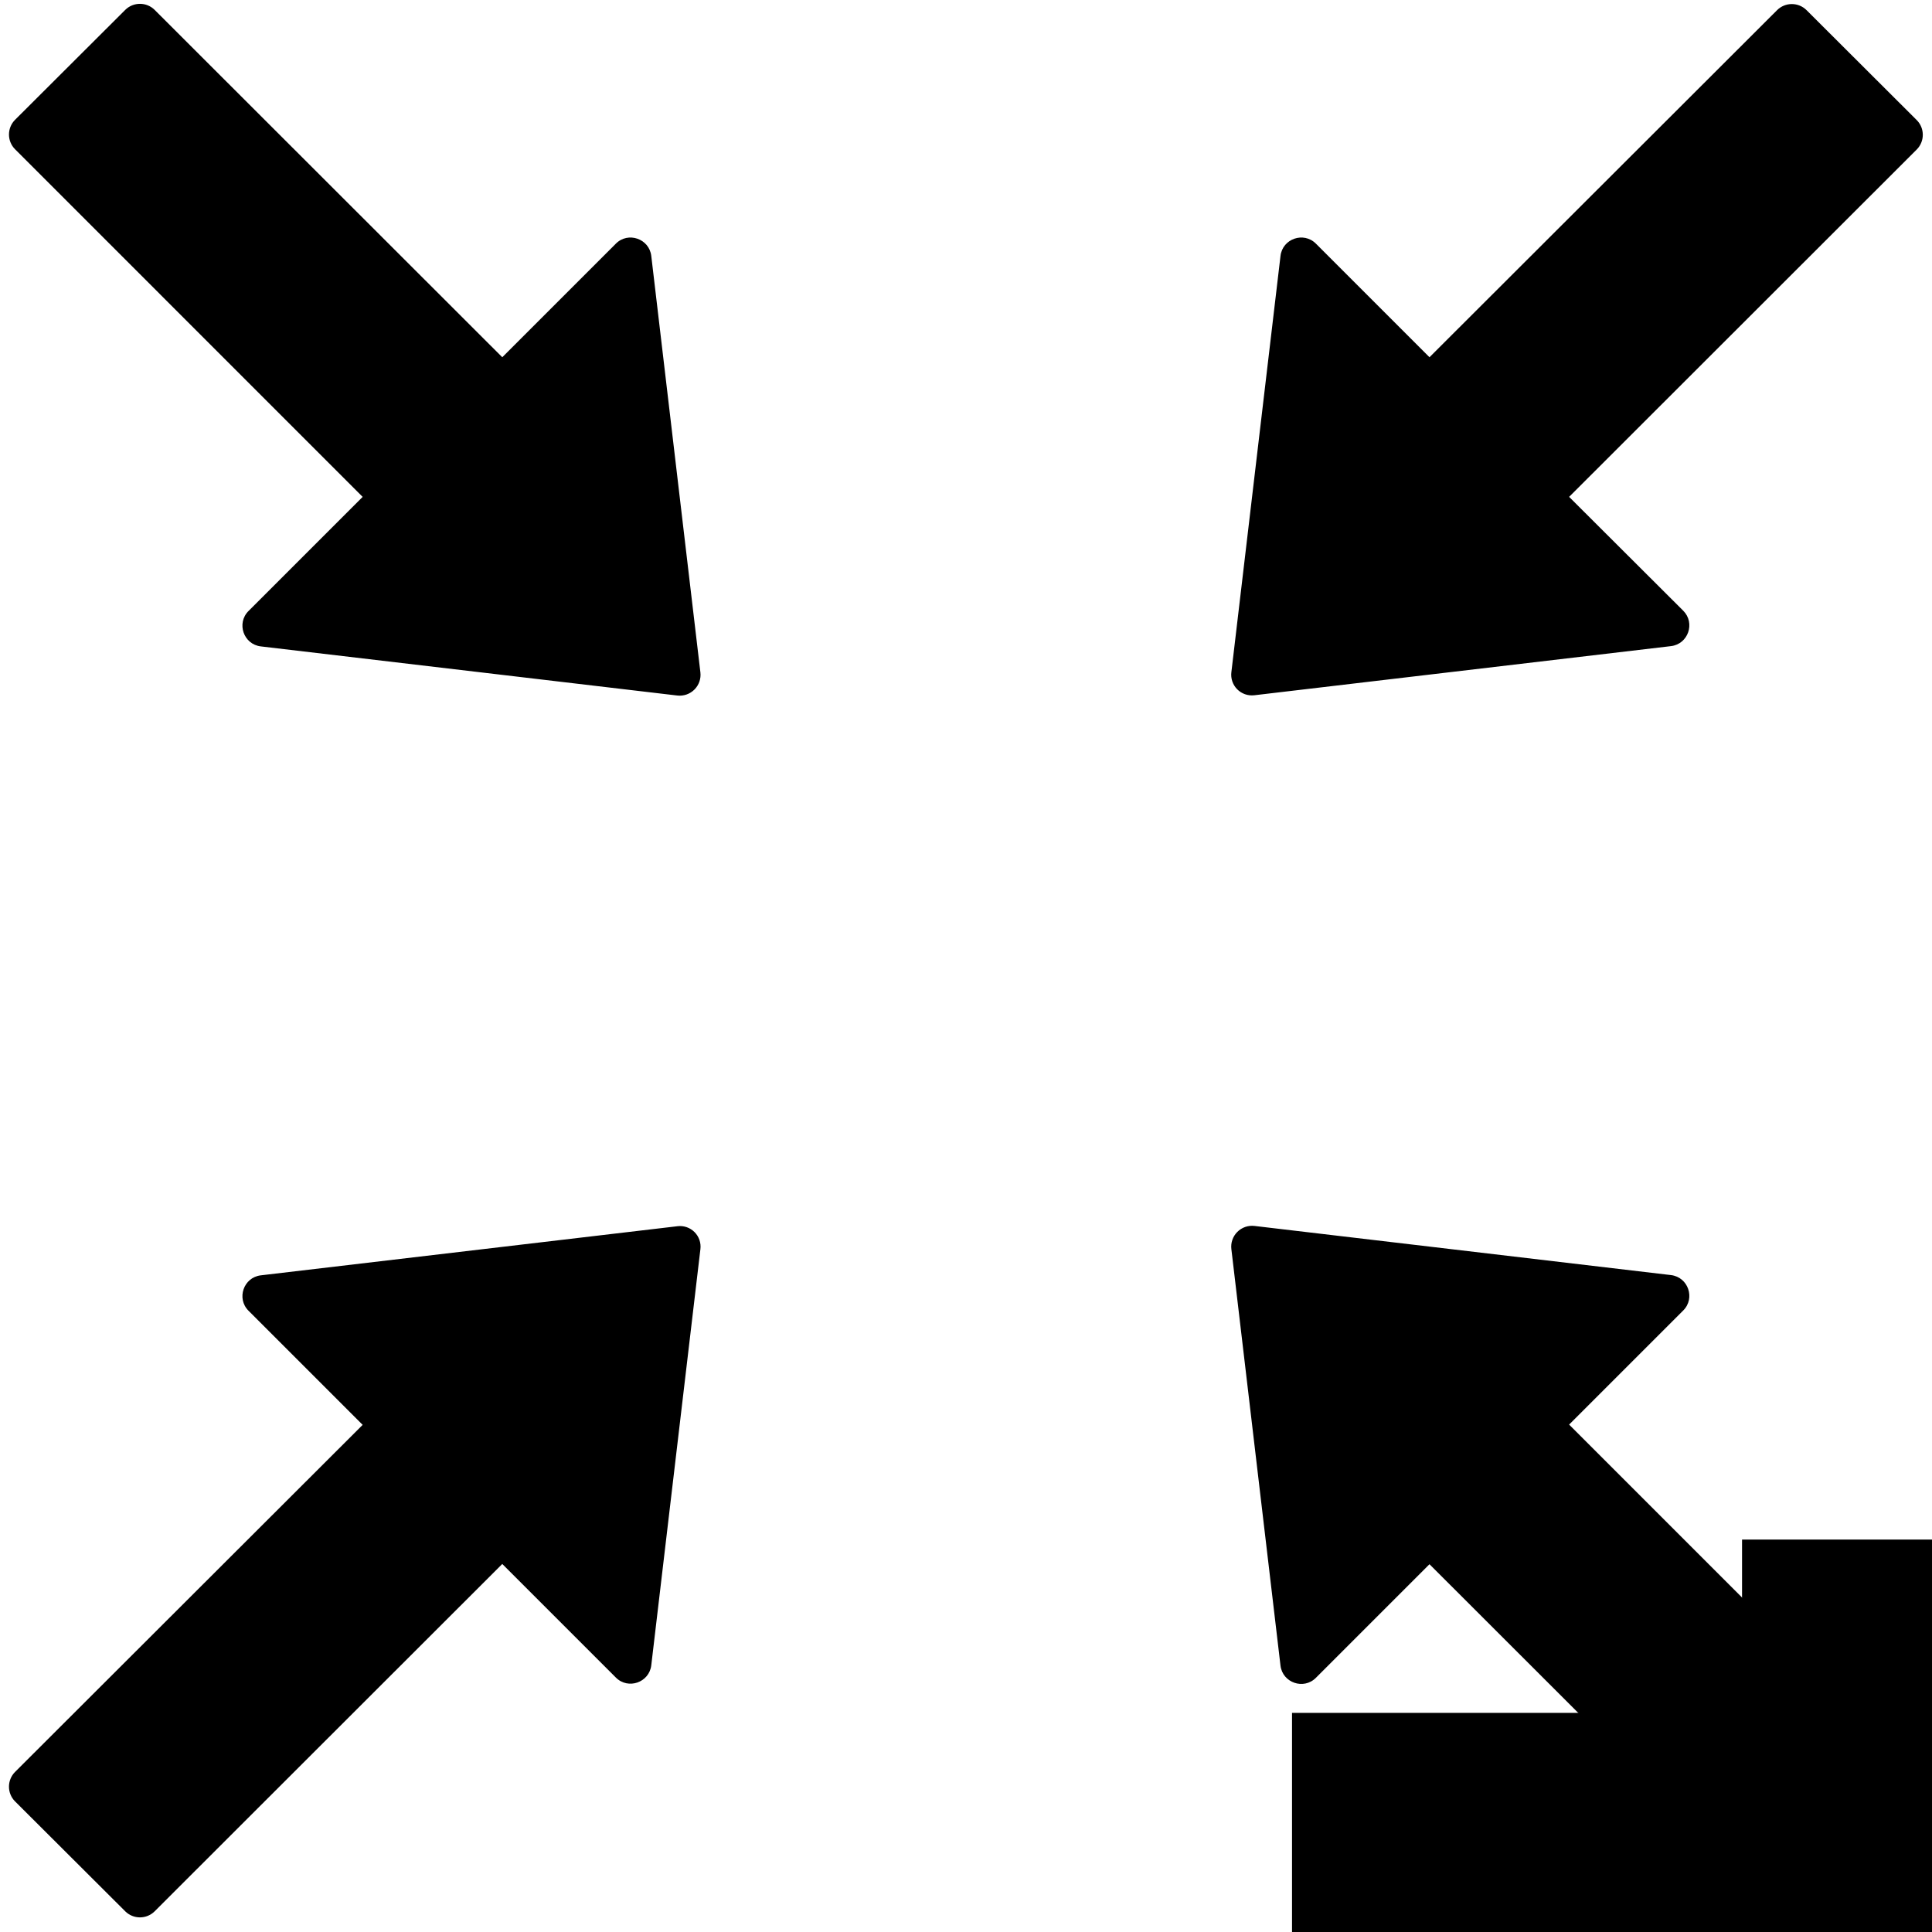
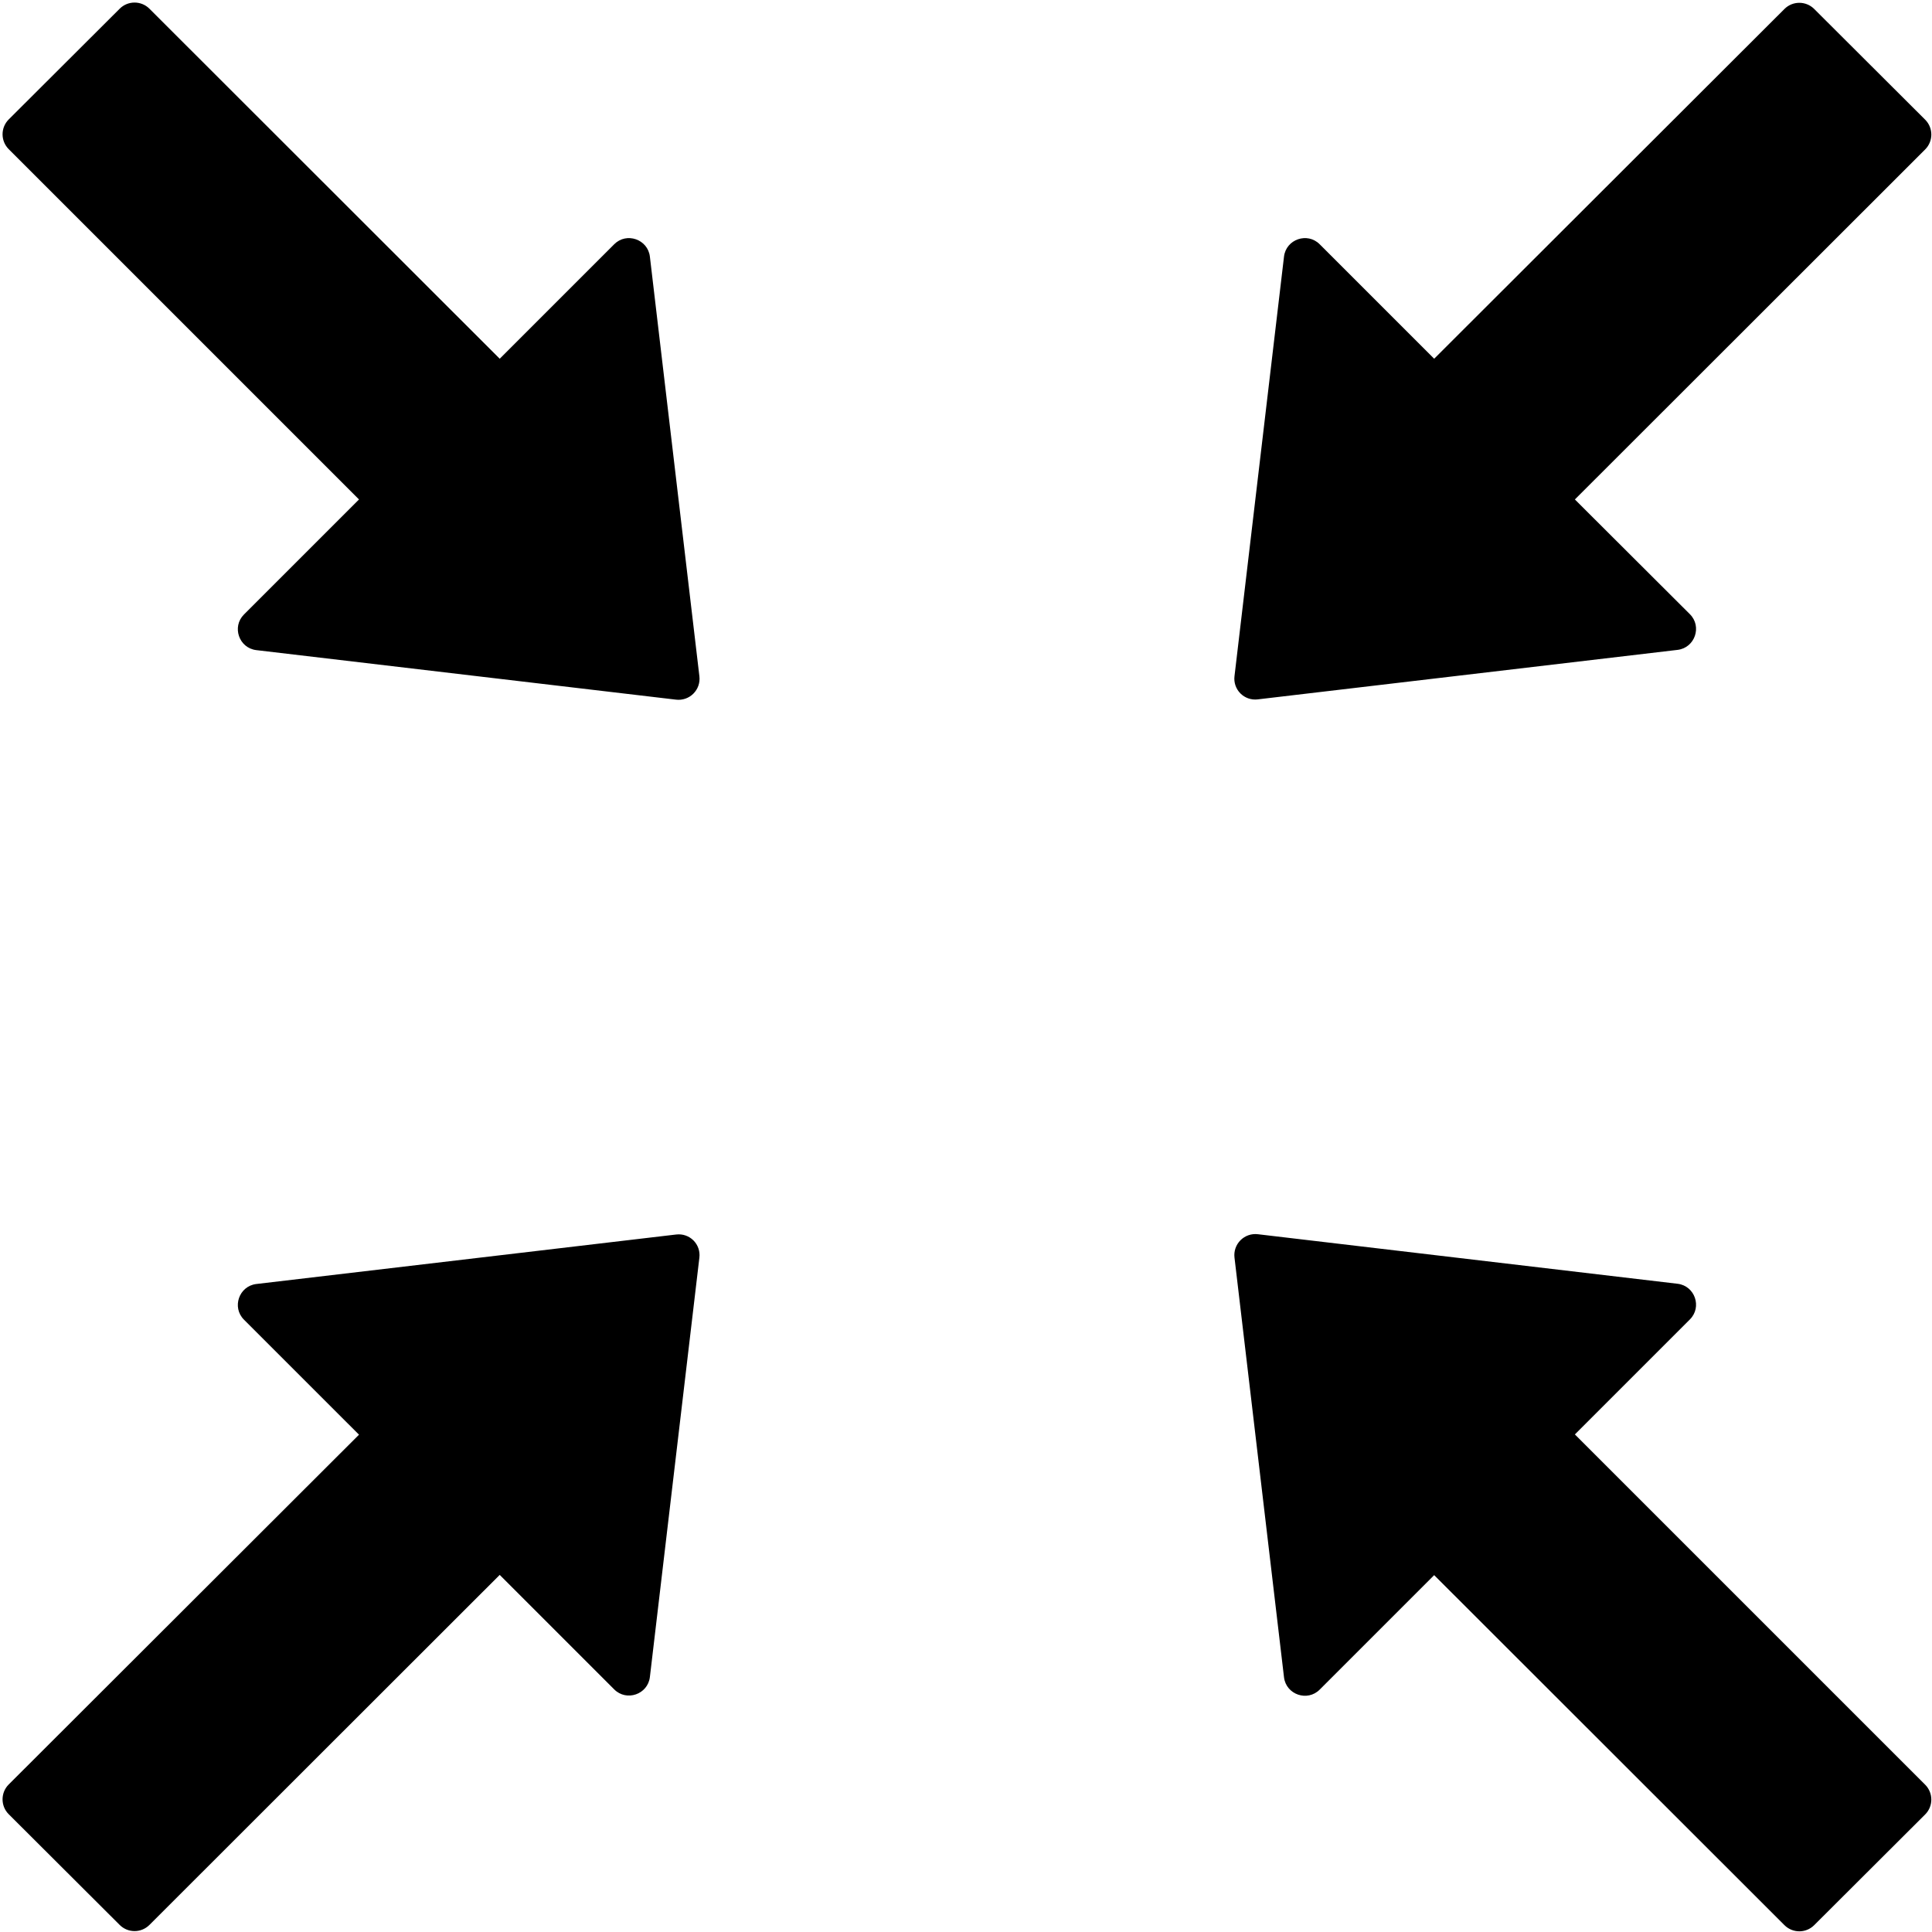
<svg viewBox="0 0 128 128">
-   <g fill-rule="nonzero">
-     <path d="M43.148 16.95c-.138-1.137-1.533-1.62-2.343-.81l-7.528 7.528L10.245.654a1.383 1.383 0 0 0-1.946 0L.995 7.94a1.383 1.383 0 0 0 0 1.946L24.027 32.92l-7.563 7.562c-.81.81-.327 2.205.81 2.343L44.87 46.08a1.381 1.381 0 0 0 1.533-1.533L43.148 16.95zm1.74 64.29l-27.614 3.255c-1.137.138-1.62 1.533-.81 2.343l7.563 7.563L.995 117.398a1.383 1.383 0 0 0 0 1.947l7.304 7.286a1.383 1.383 0 0 0 1.946 0l23.032-23.014 7.528 7.528c.81.81 2.205.327 2.343-.81l3.256-27.58a1.364 1.364 0 0 0-1.516-1.516zm38.208-35.177l27.615-3.256c1.137-.138 1.619-1.533.81-2.343l-7.563-7.545L126.99 9.904a1.383 1.383 0 0 0 0-1.946L119.686.67a1.383 1.383 0 0 0-1.947 0L94.707 23.668 87.18 16.14c-.81-.81-2.205-.327-2.343.81l-3.255 27.58a1.369 1.369 0 0 0 1.515 1.533zm20.862 48.32l7.562-7.562c.81-.81.328-2.205-.81-2.343l-27.596-3.256a1.381 1.381 0 0 0-1.533 1.533l3.255 27.597c.138 1.137 1.534 1.62 2.343.81l7.528-7.528 23.032 23.015a1.383 1.383 0 0 0 1.947 0l7.304-7.287a1.383 1.383 0 0 0 0-1.947l-23.032-23.032z" />
-     <path d="M186.775 131.13l-17.957-17.647h-37.083V102h-16.32v11.483H85.6v34.469h83.227l17.948-16.823zM115.415 230h16.32v-34.469h-16.32V230zm-47.333-57.847l17.957 16.823h83.227v-34.46H86.04l-17.957 17.637zm95.342-11.73v22.647H87.986l-12.123-10.917 12.123-11.73h75.438z" />
-   </g>
+   <path fill-rule="nonzero" d="M43.056 16.997c-.14-1.146-1.546-1.632-2.362-.816l-7.586 7.586L9.896.573a1.394 1.394 0 0 0-1.962 0L.573 7.917a1.394 1.394 0 0 0 0 1.961L23.785 33.09l-7.622 7.622c-.816.816-.33 2.222.816 2.36l27.813 3.282a1.392 1.392 0 0 0 1.545-1.545l-3.281-27.812zm1.753 64.791l-27.83 3.281c-1.146.14-1.632 1.546-.816 2.362l7.622 7.621L.573 118.23a1.394 1.394 0 0 0 0 1.962l7.361 7.344a1.394 1.394 0 0 0 1.962 0l23.212-23.195 7.586 7.587c.816.816 2.223.33 2.362-.816l3.28-27.795a1.374 1.374 0 0 0-1.527-1.528zm38.507-35.451l27.83-3.281c1.146-.14 1.632-1.546.816-2.362l-7.622-7.604 23.212-23.194a1.394 1.394 0 0 0 0-1.962L120.191.59a1.394 1.394 0 0 0-1.962 0L95.017 23.767l-7.586-7.586c-.816-.816-2.223-.33-2.362.816l-3.28 27.795a1.38 1.38 0 0 0 1.527 1.545zm21.024 48.698l7.622-7.622c.816-.816.33-2.222-.816-2.36L83.333 81.77a1.392 1.392 0 0 0-1.545 1.545l3.281 27.812c.14 1.146 1.546 1.632 2.362.816l7.586-7.586 23.212 23.194a1.394 1.394 0 0 0 1.962 0l7.361-7.344a1.394 1.394 0 0 0 0-1.961L104.34 95.035z" />
</svg>
